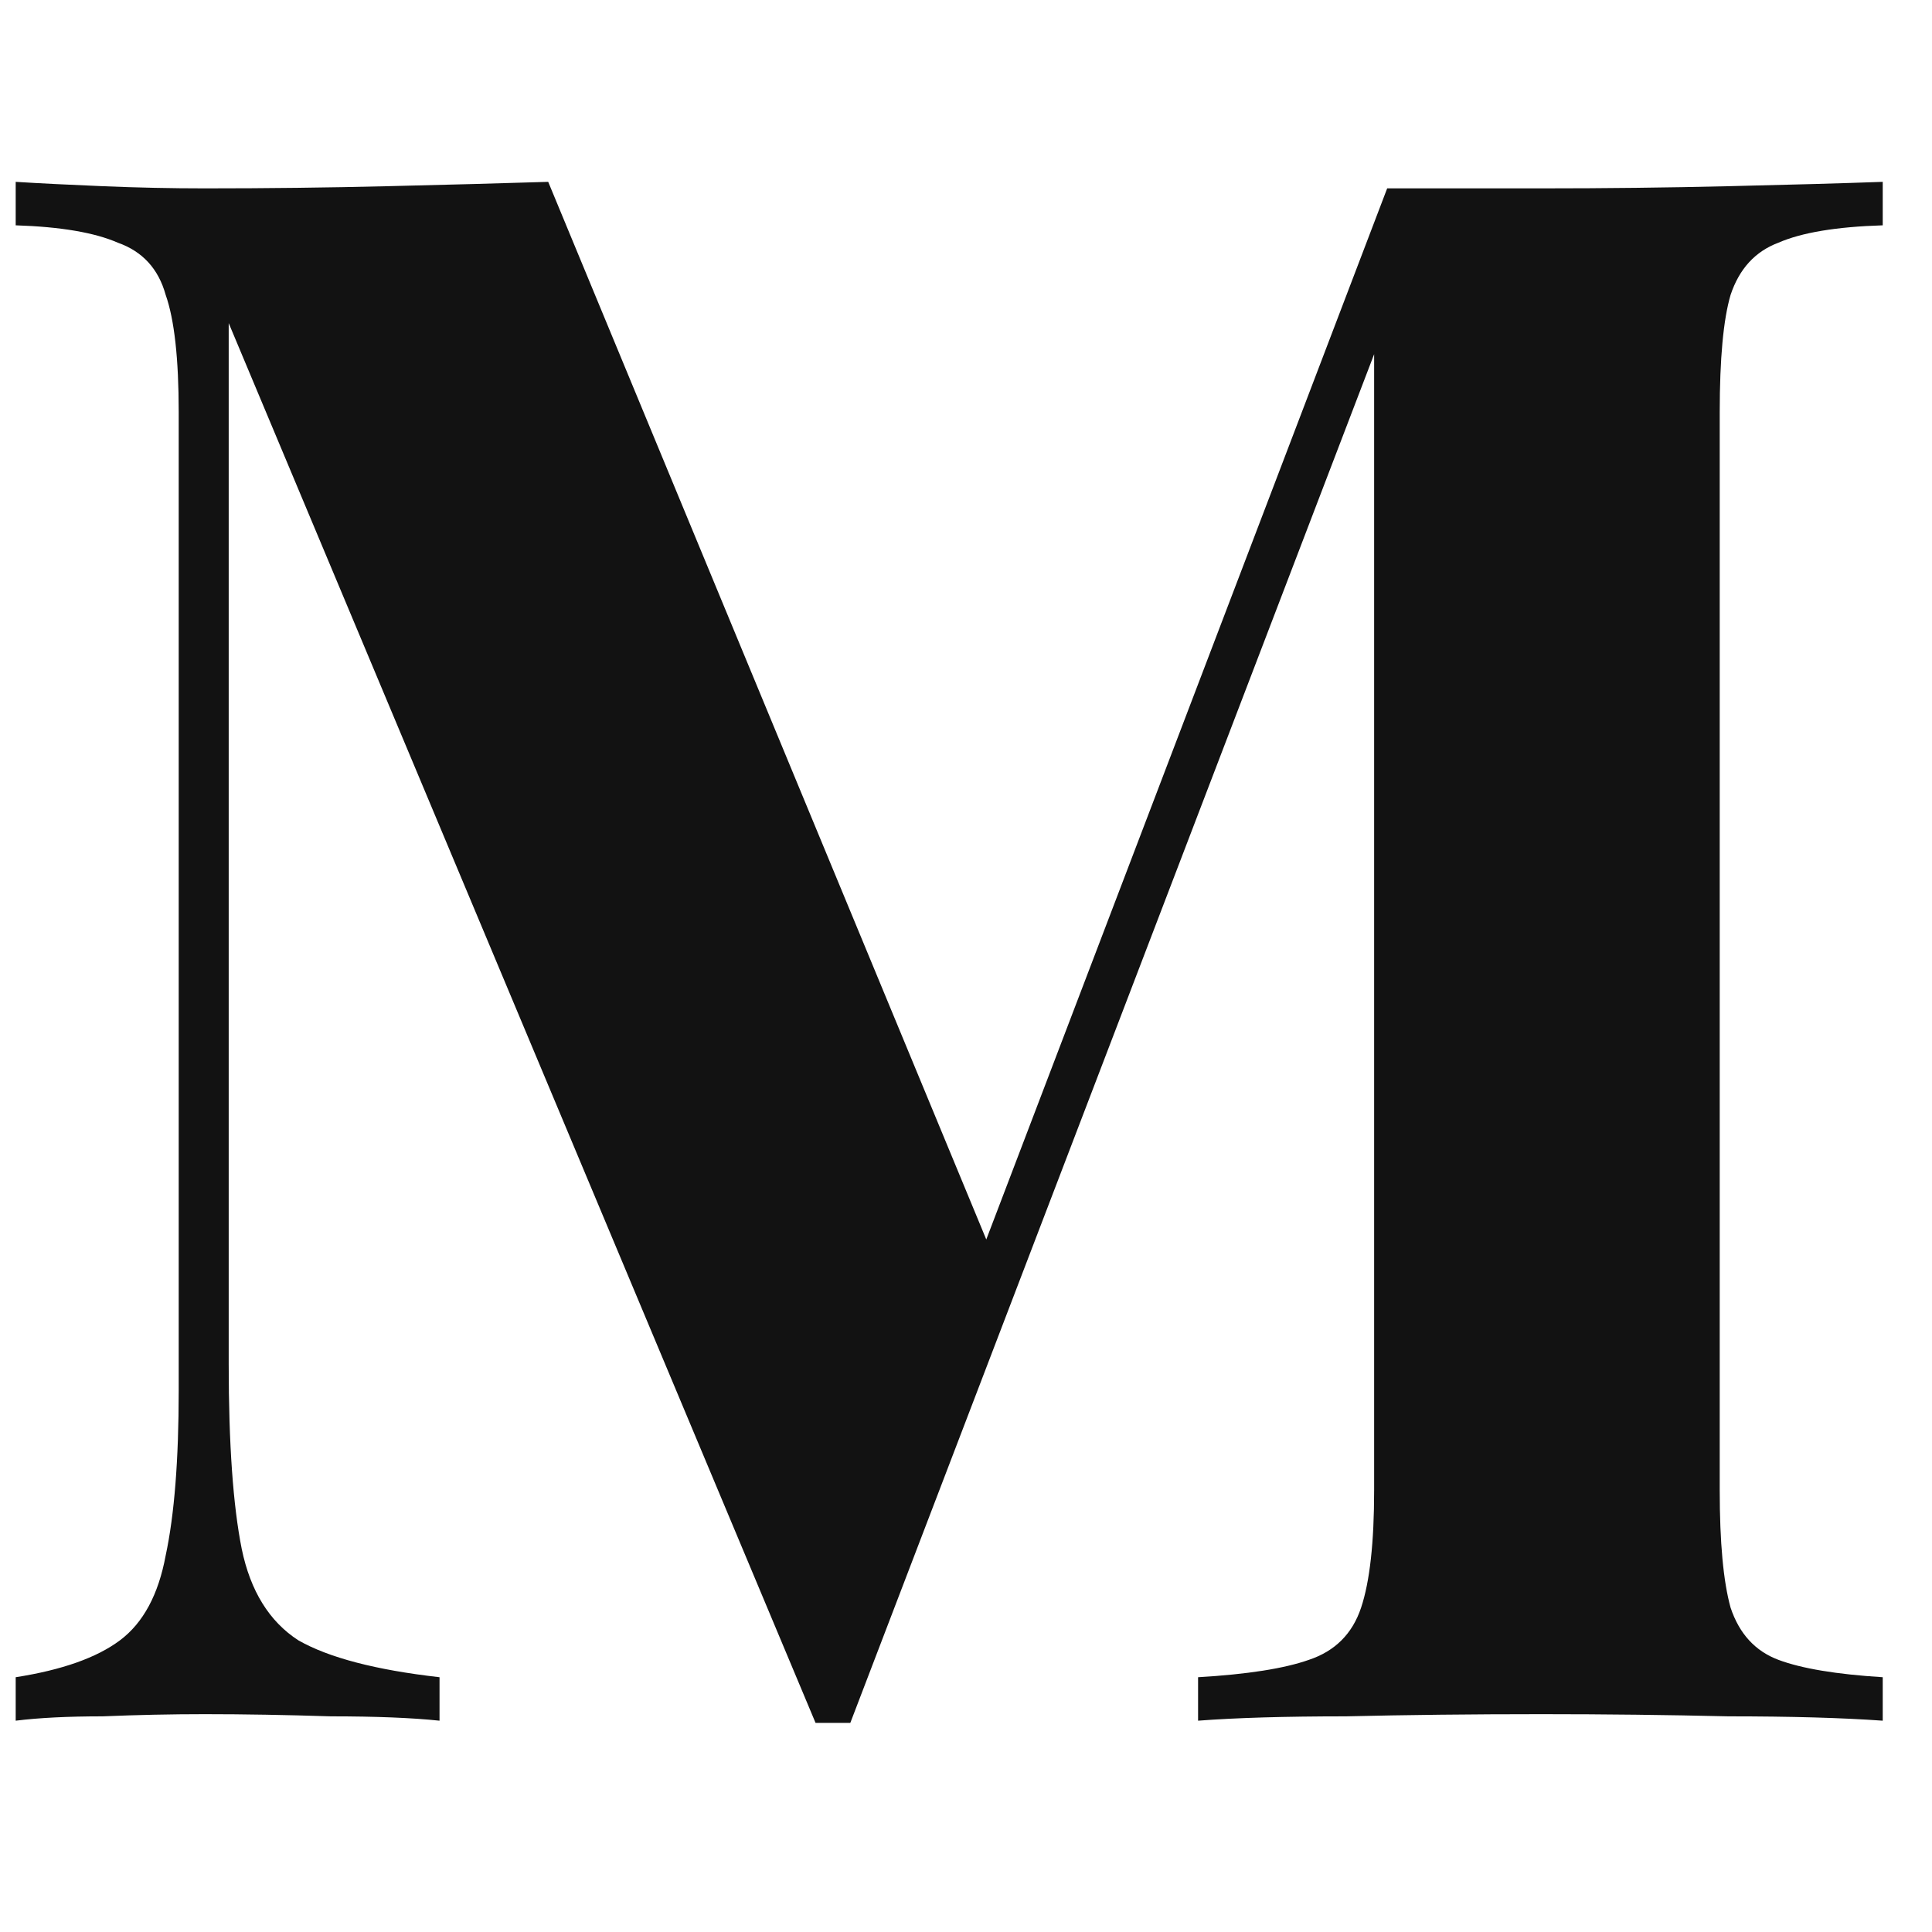
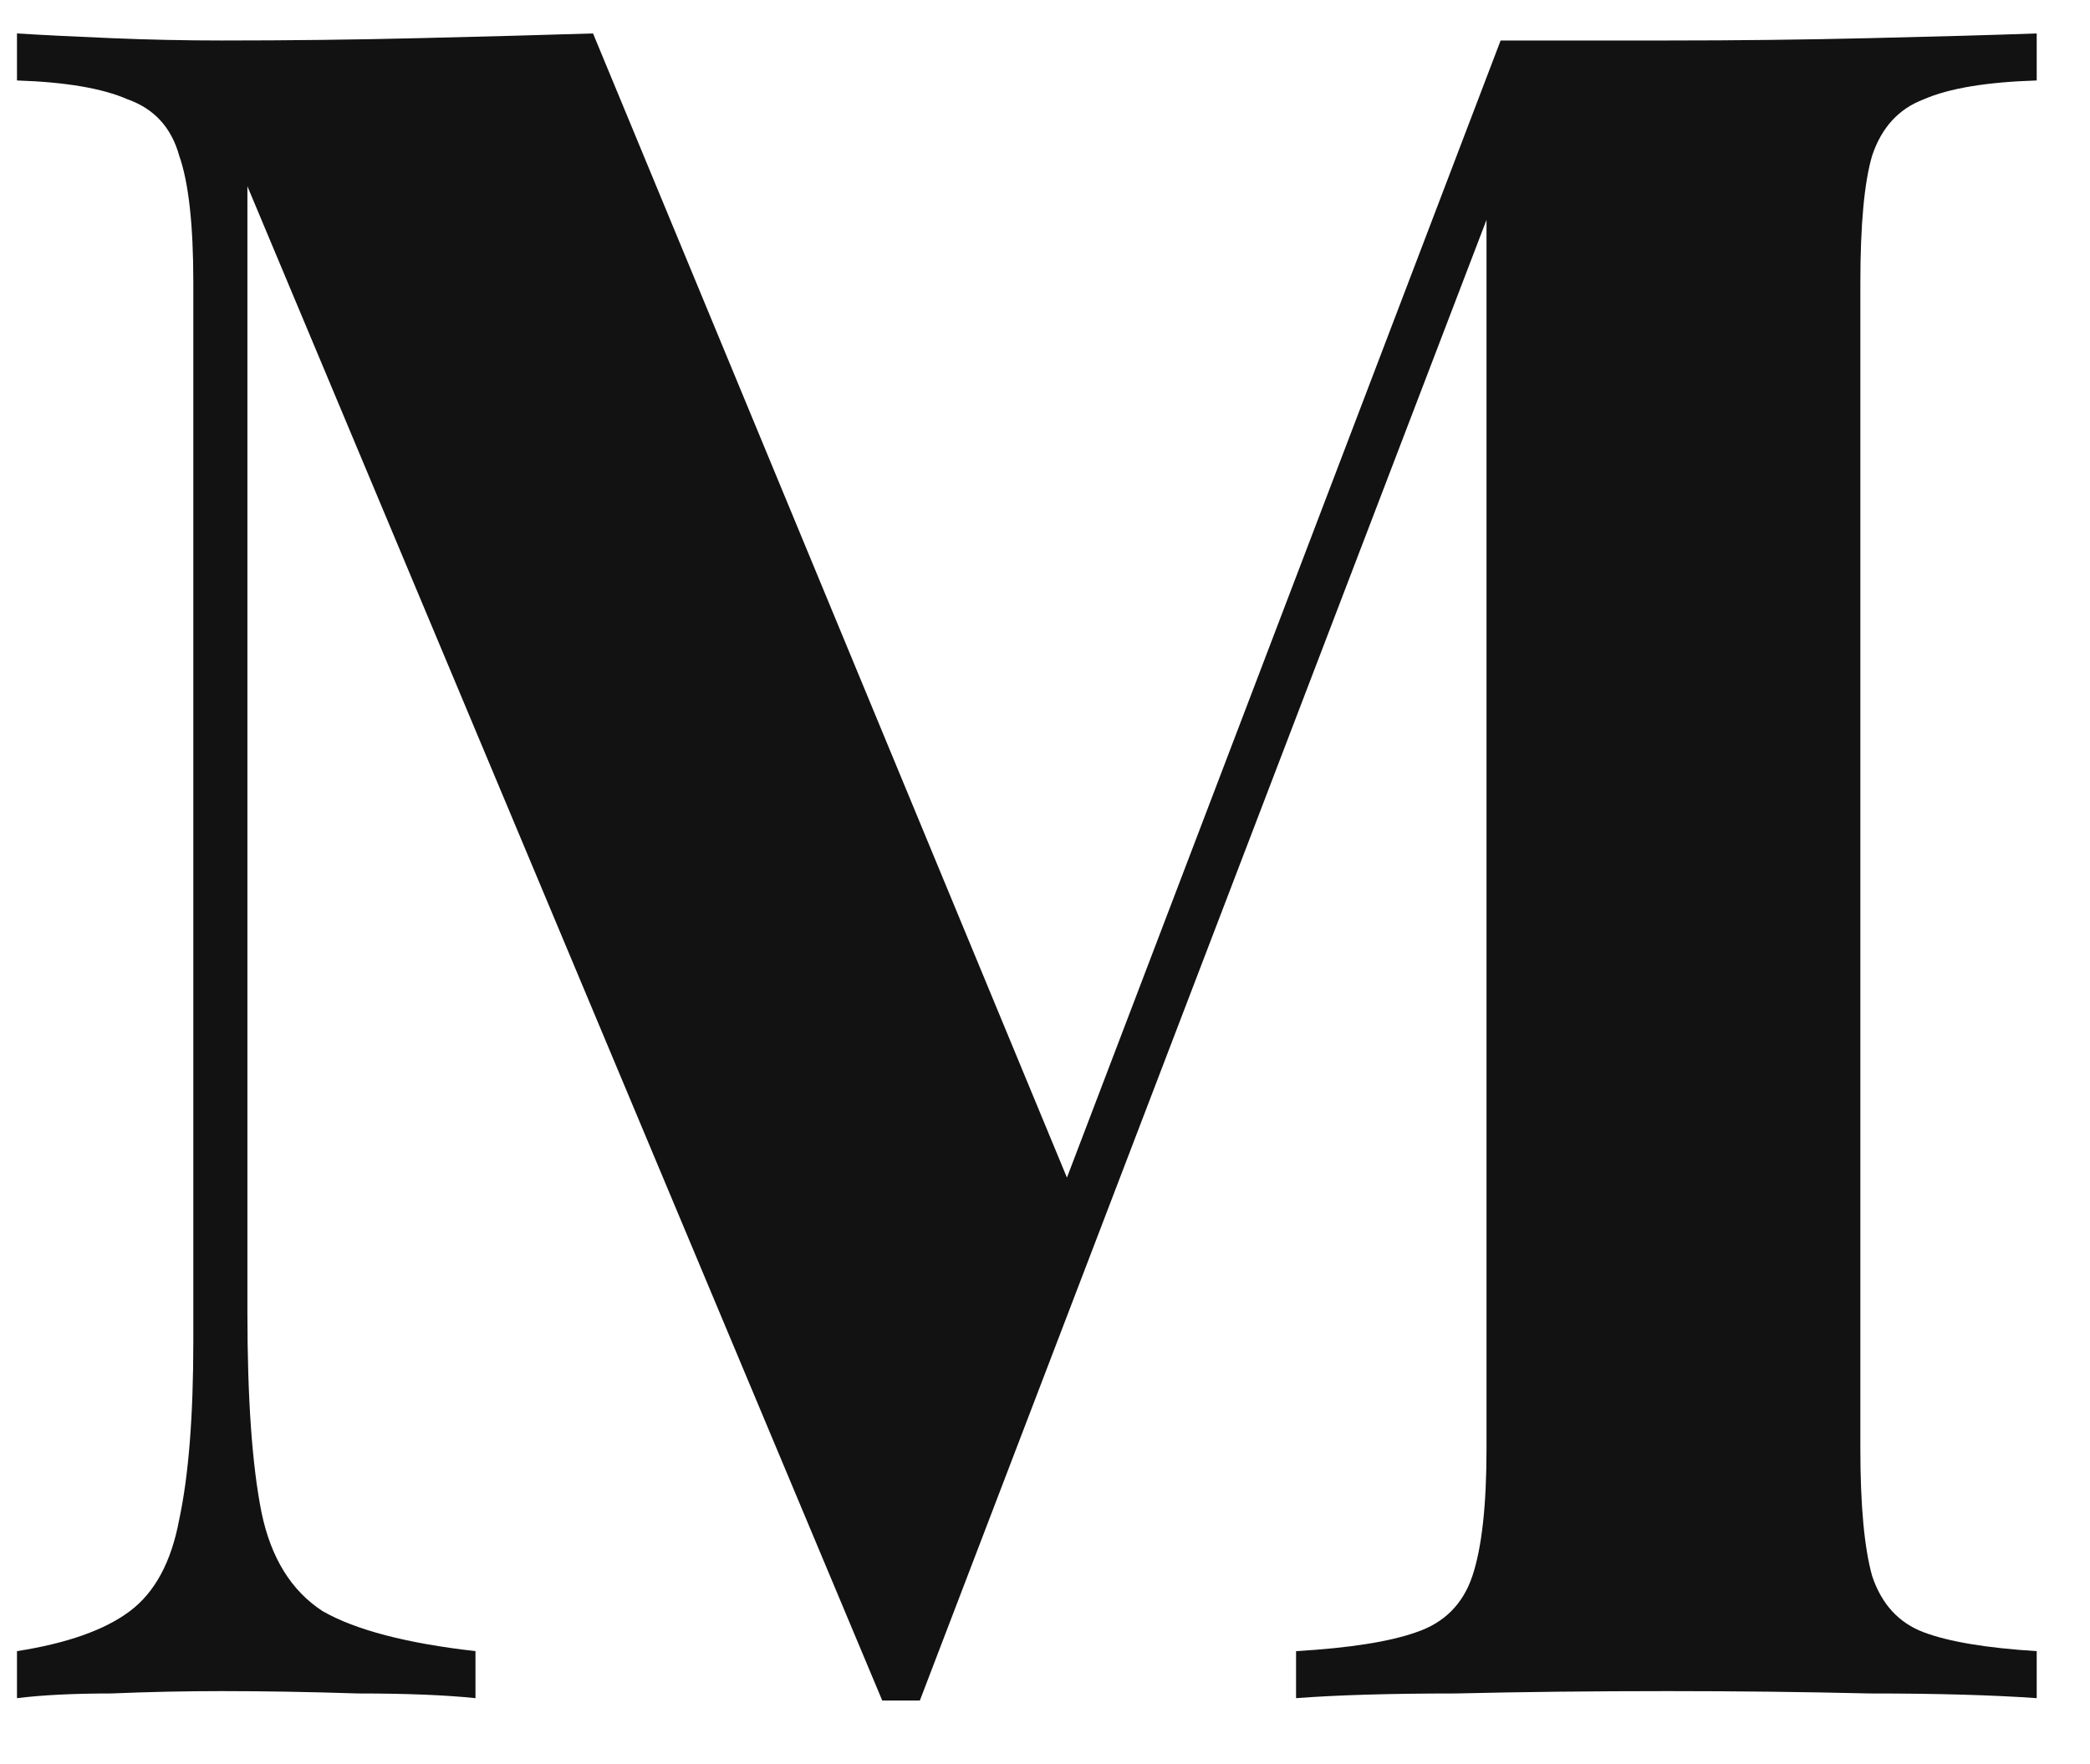
- <svg xmlns="http://www.w3.org/2000/svg" width="20" height="20" viewBox="0 0 32 27" fill="none">
+ <svg xmlns="http://www.w3.org/2000/svg" viewBox="0 0 32 27" fill="none">
  <path d="M31.184 0.512V1.232C30.416 1.256 29.84 1.352 29.456 1.52C29.072 1.664 28.808 1.952 28.664 2.384C28.544 2.792 28.484 3.44 28.484 4.328V22.184C28.484 23.048 28.544 23.696 28.664 24.128C28.808 24.56 29.072 24.848 29.456 24.992C29.84 25.136 30.416 25.232 31.184 25.28V26C30.512 25.952 29.66 25.928 28.628 25.928C27.62 25.904 26.588 25.892 25.532 25.892C24.38 25.892 23.3 25.904 22.292 25.928C21.284 25.928 20.468 25.952 19.844 26V25.28C20.66 25.232 21.272 25.136 21.68 24.992C22.112 24.848 22.4 24.56 22.544 24.128C22.688 23.696 22.76 23.048 22.76 22.184V2.708H23.012L14.084 26.036H13.508L3.788 2.852V20.096C3.788 21.416 3.86 22.436 4.004 23.156C4.148 23.852 4.46 24.356 4.94 24.668C5.444 24.956 6.224 25.16 7.28 25.28V26C6.824 25.952 6.224 25.928 5.48 25.928C4.736 25.904 4.04 25.892 3.392 25.892C2.84 25.892 2.276 25.904 1.7 25.928C1.124 25.928 0.644 25.952 0.26 26V25.28C1.028 25.16 1.604 24.956 1.988 24.668C2.372 24.38 2.624 23.912 2.744 23.264C2.888 22.592 2.96 21.68 2.96 20.528V4.328C2.96 3.44 2.888 2.792 2.744 2.384C2.624 1.952 2.36 1.664 1.952 1.52C1.568 1.352 1.004 1.256 0.26 1.232V0.512C0.644 0.536 1.124 0.56 1.7 0.584C2.276 0.608 2.84 0.62 3.392 0.62C4.424 0.62 5.432 0.608 6.416 0.584C7.424 0.56 8.312 0.536 9.08 0.512L16.64 18.764L15.74 19.592L22.976 0.62C23.384 0.62 23.804 0.62 24.236 0.62C24.668 0.62 25.1 0.62 25.532 0.62C26.588 0.62 27.62 0.608 28.628 0.584C29.66 0.56 30.512 0.536 31.184 0.512Z" fill="#121212" />
</svg>
